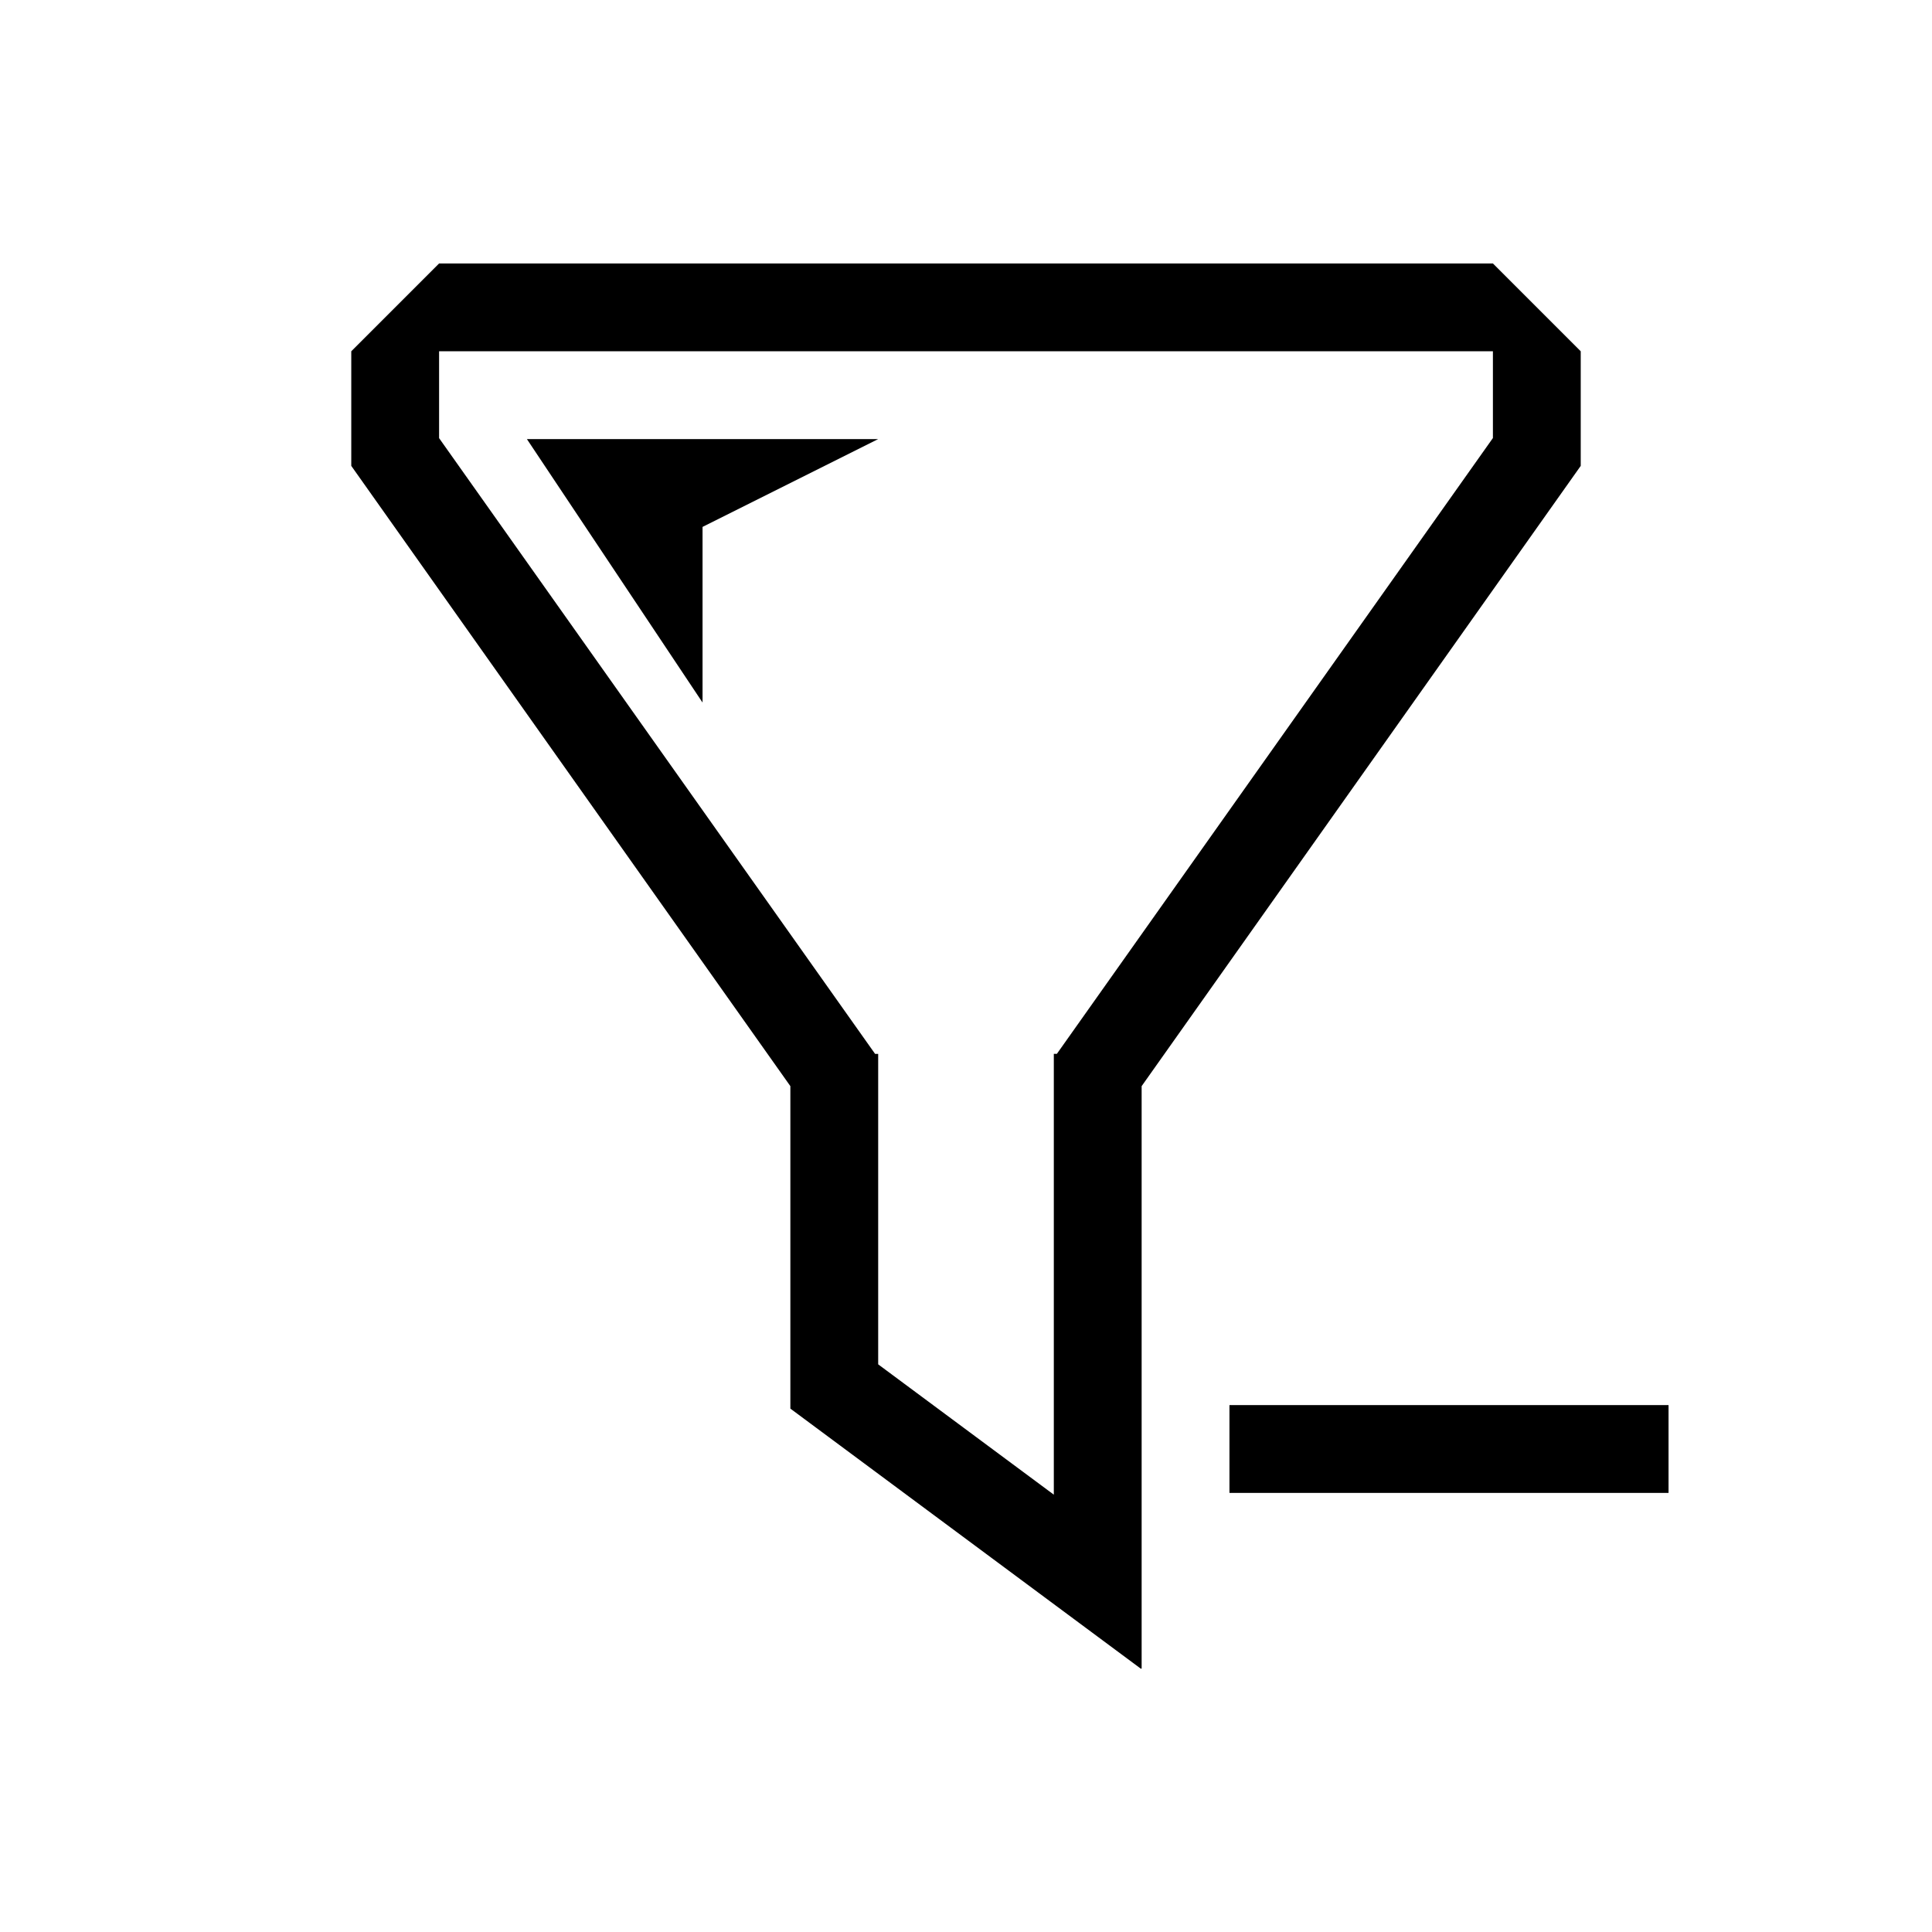
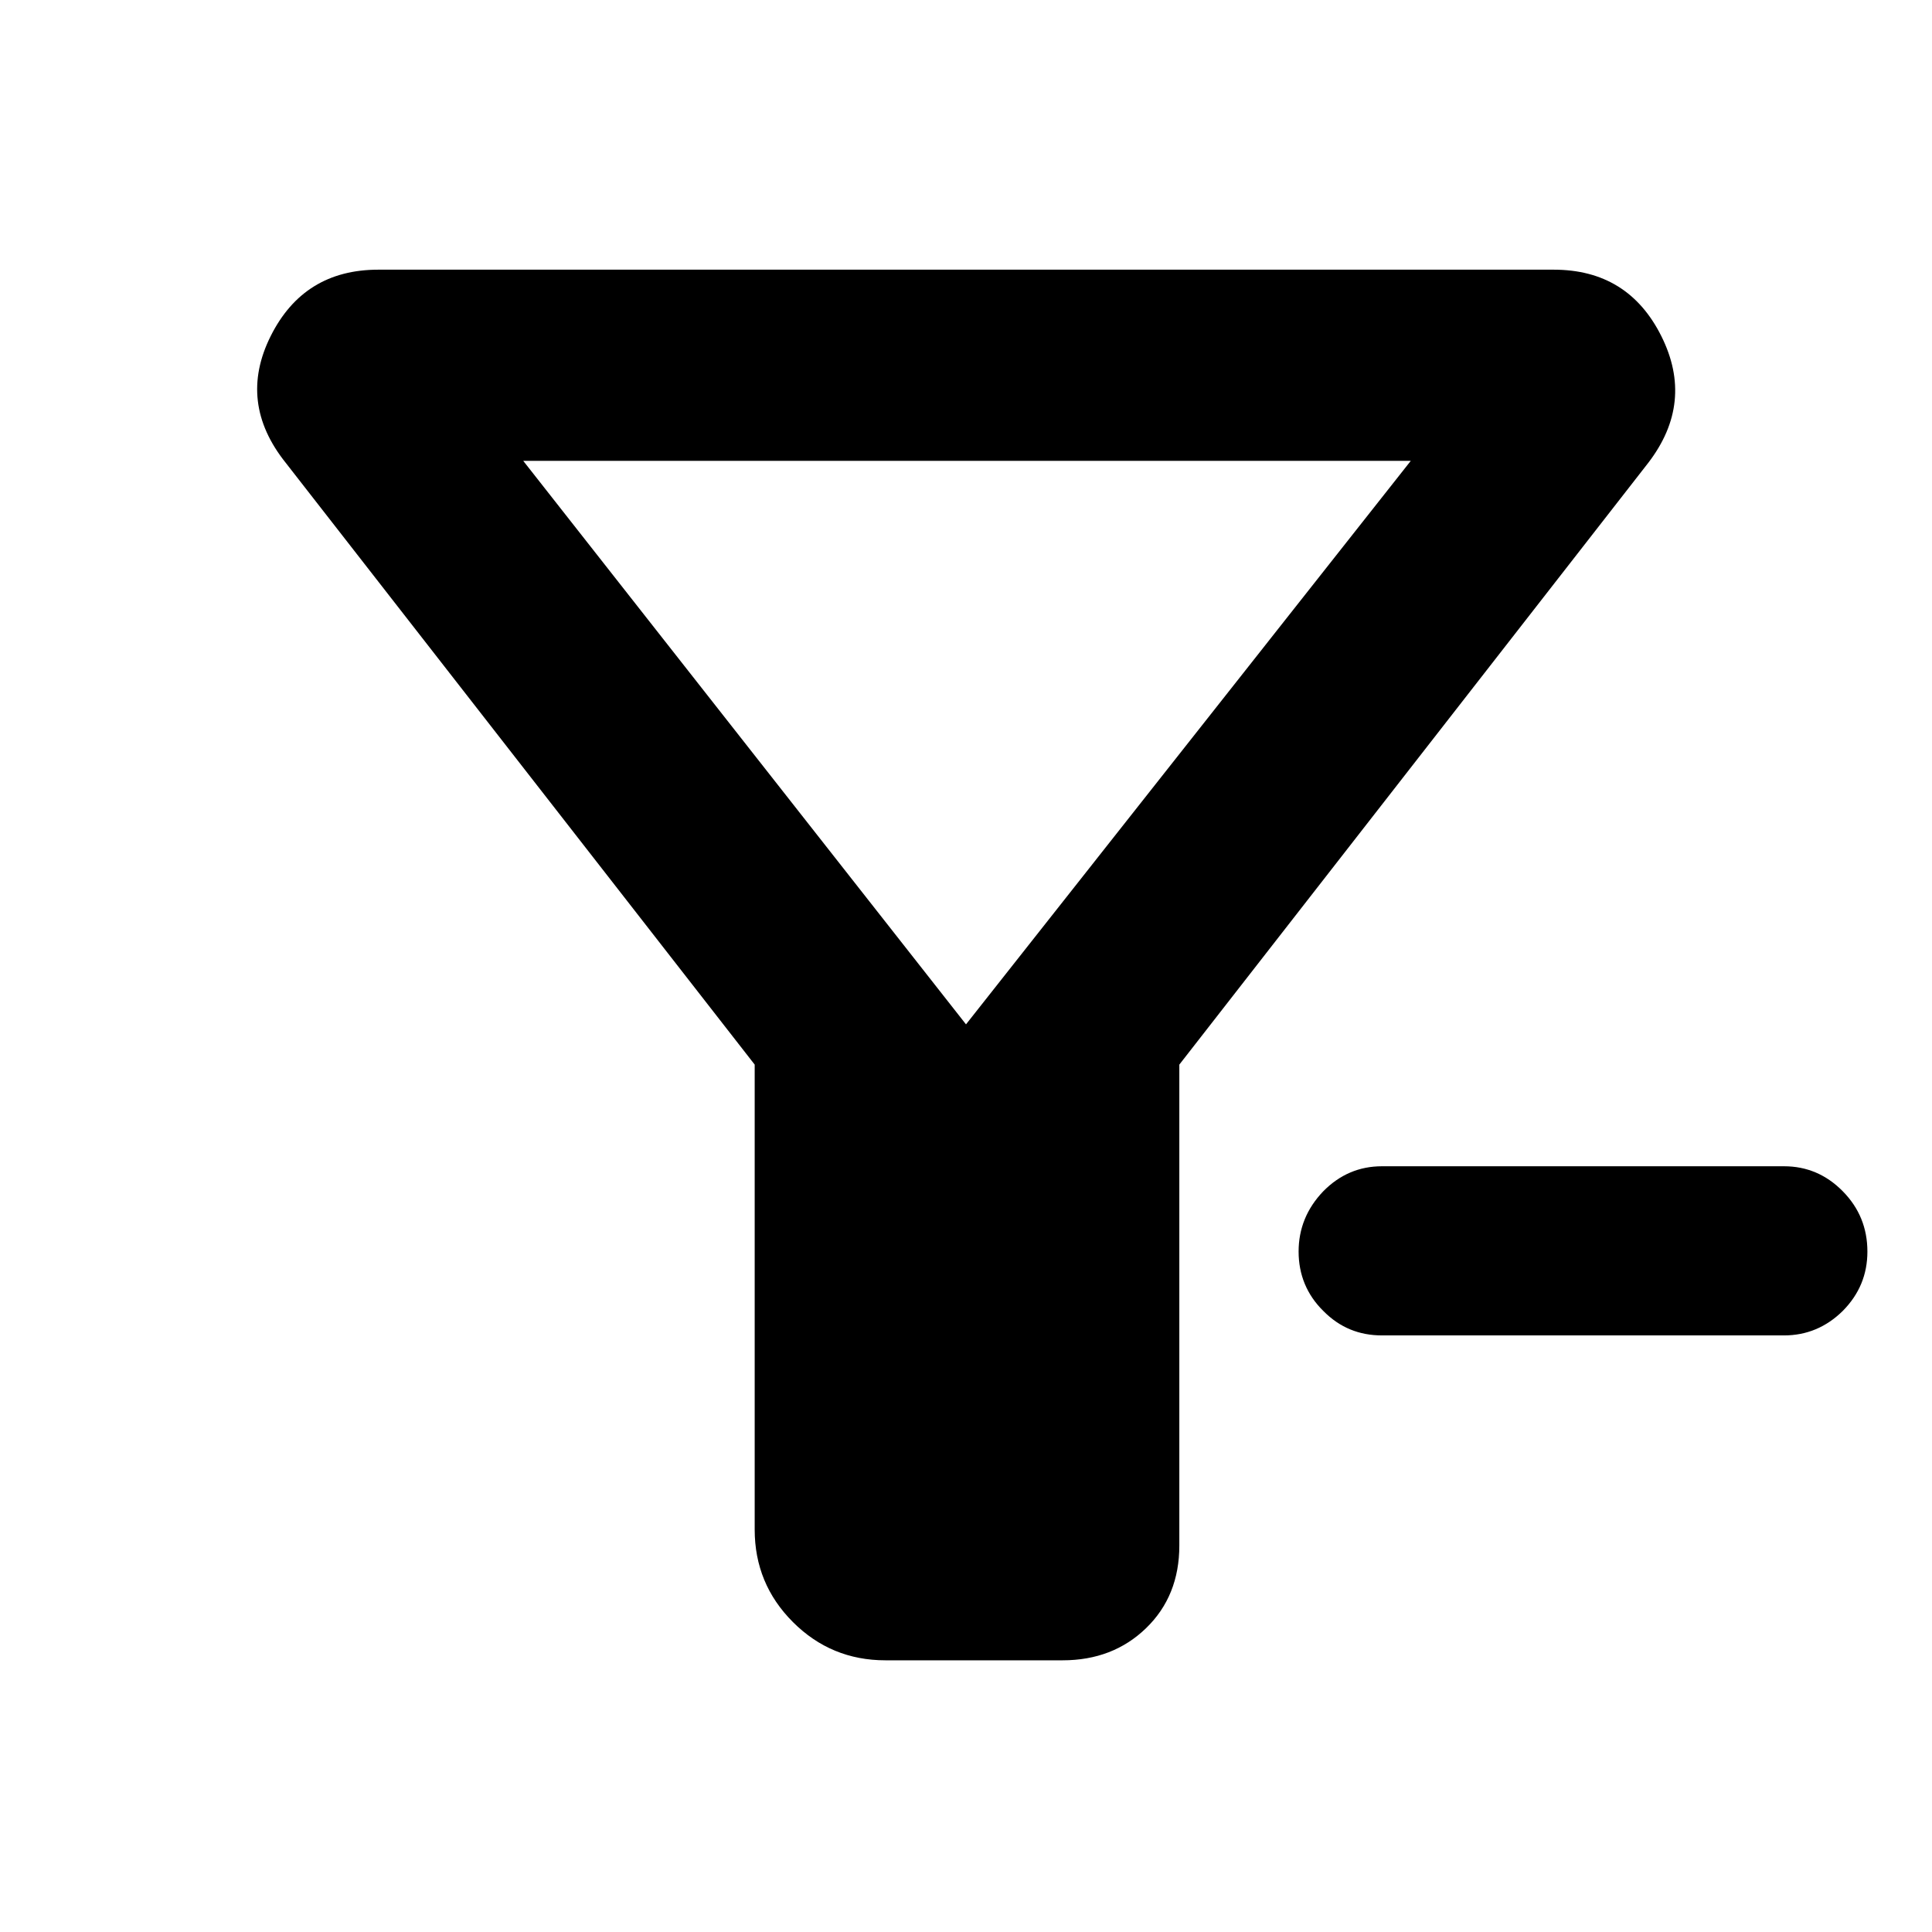
- <svg xmlns="http://www.w3.org/2000/svg" viewBox="0 0 22 22">
-   <path d="m5 3-1 1v1 .305l5 7.063v3.633.039l3.99 2.961h.01v-6.633l5-7.063v-1.305l-1-1zm0 1h12v.988l-4.965 7.012h-.035v.049.951 4.02l-2-1.484v-2.535-.951-.049h-.035l-4.965-7.012zm1 1 2 3v-2l2-1z" />
-   <path d="m14 16v1h5v-1z" />
+ <svg xmlns="http://www.w3.org/2000/svg" height="48" viewBox="0 -960 960 960" width="48">
+   <path d="m440-135c-18 0-33.333-6.333-46-19s-19-28-19-46v-231l-233-299c-16-20-18.5-41-7.5-63s28.833-33 53.5-33h584c24.667 0 42.5 11 53.5 33s8.833 43-6.5 63l-233 299v239c0 16.667-5.5 30.333-16.5 41s-24.833 16-41.5 16zm40-316 221-280h-441zm206.69 154.56c-11.281 0-21.002-3.88-29.165-12.18-8.162-8.03-12.255-18.02-12.255-29.48 0-11.45 4.093-21.44 12.255-29.96 8.163-8.29 17.884-12.43 29.165-12.43h58.476 84.058 57.258c11.281 0 21.026 4.14 29.189 12.43 8.162 8.29 12.231 18.27 12.231 29.96 0 11.46-4.069 21.21-12.231 29.48-8.163 8.05-17.908 12.18-29.189 12.18h-57.258-84.058z" />
</svg>
